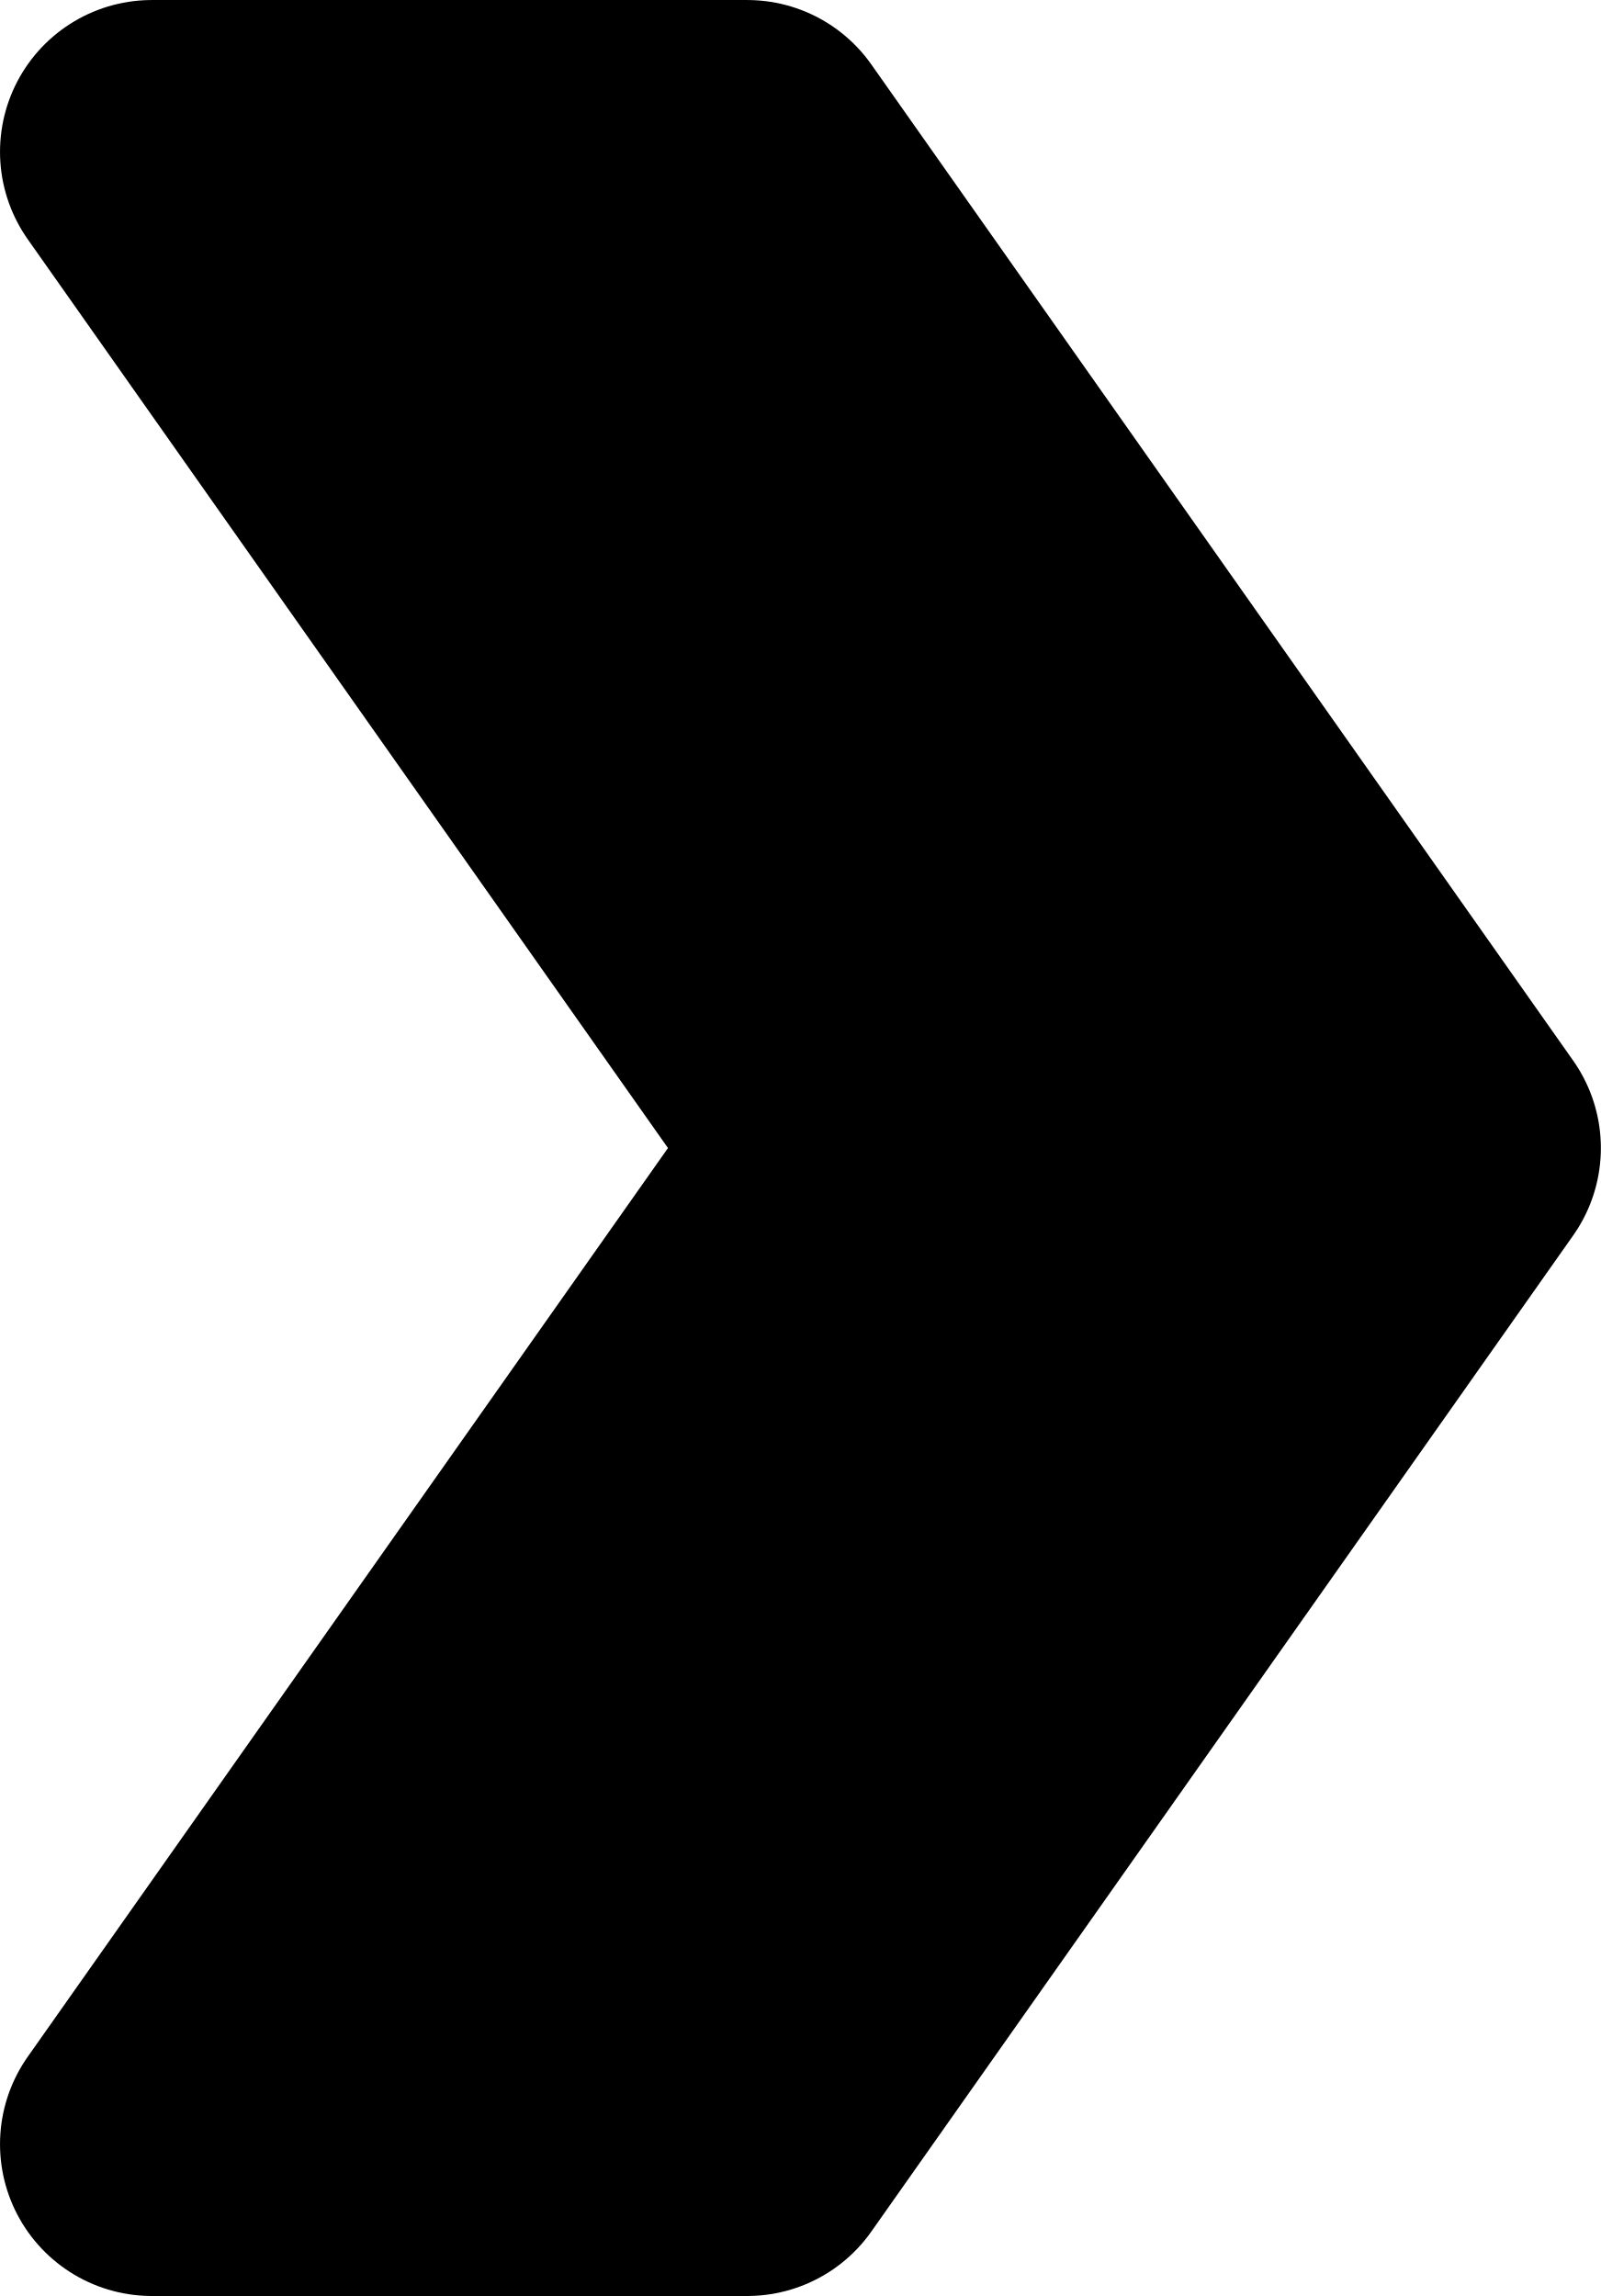
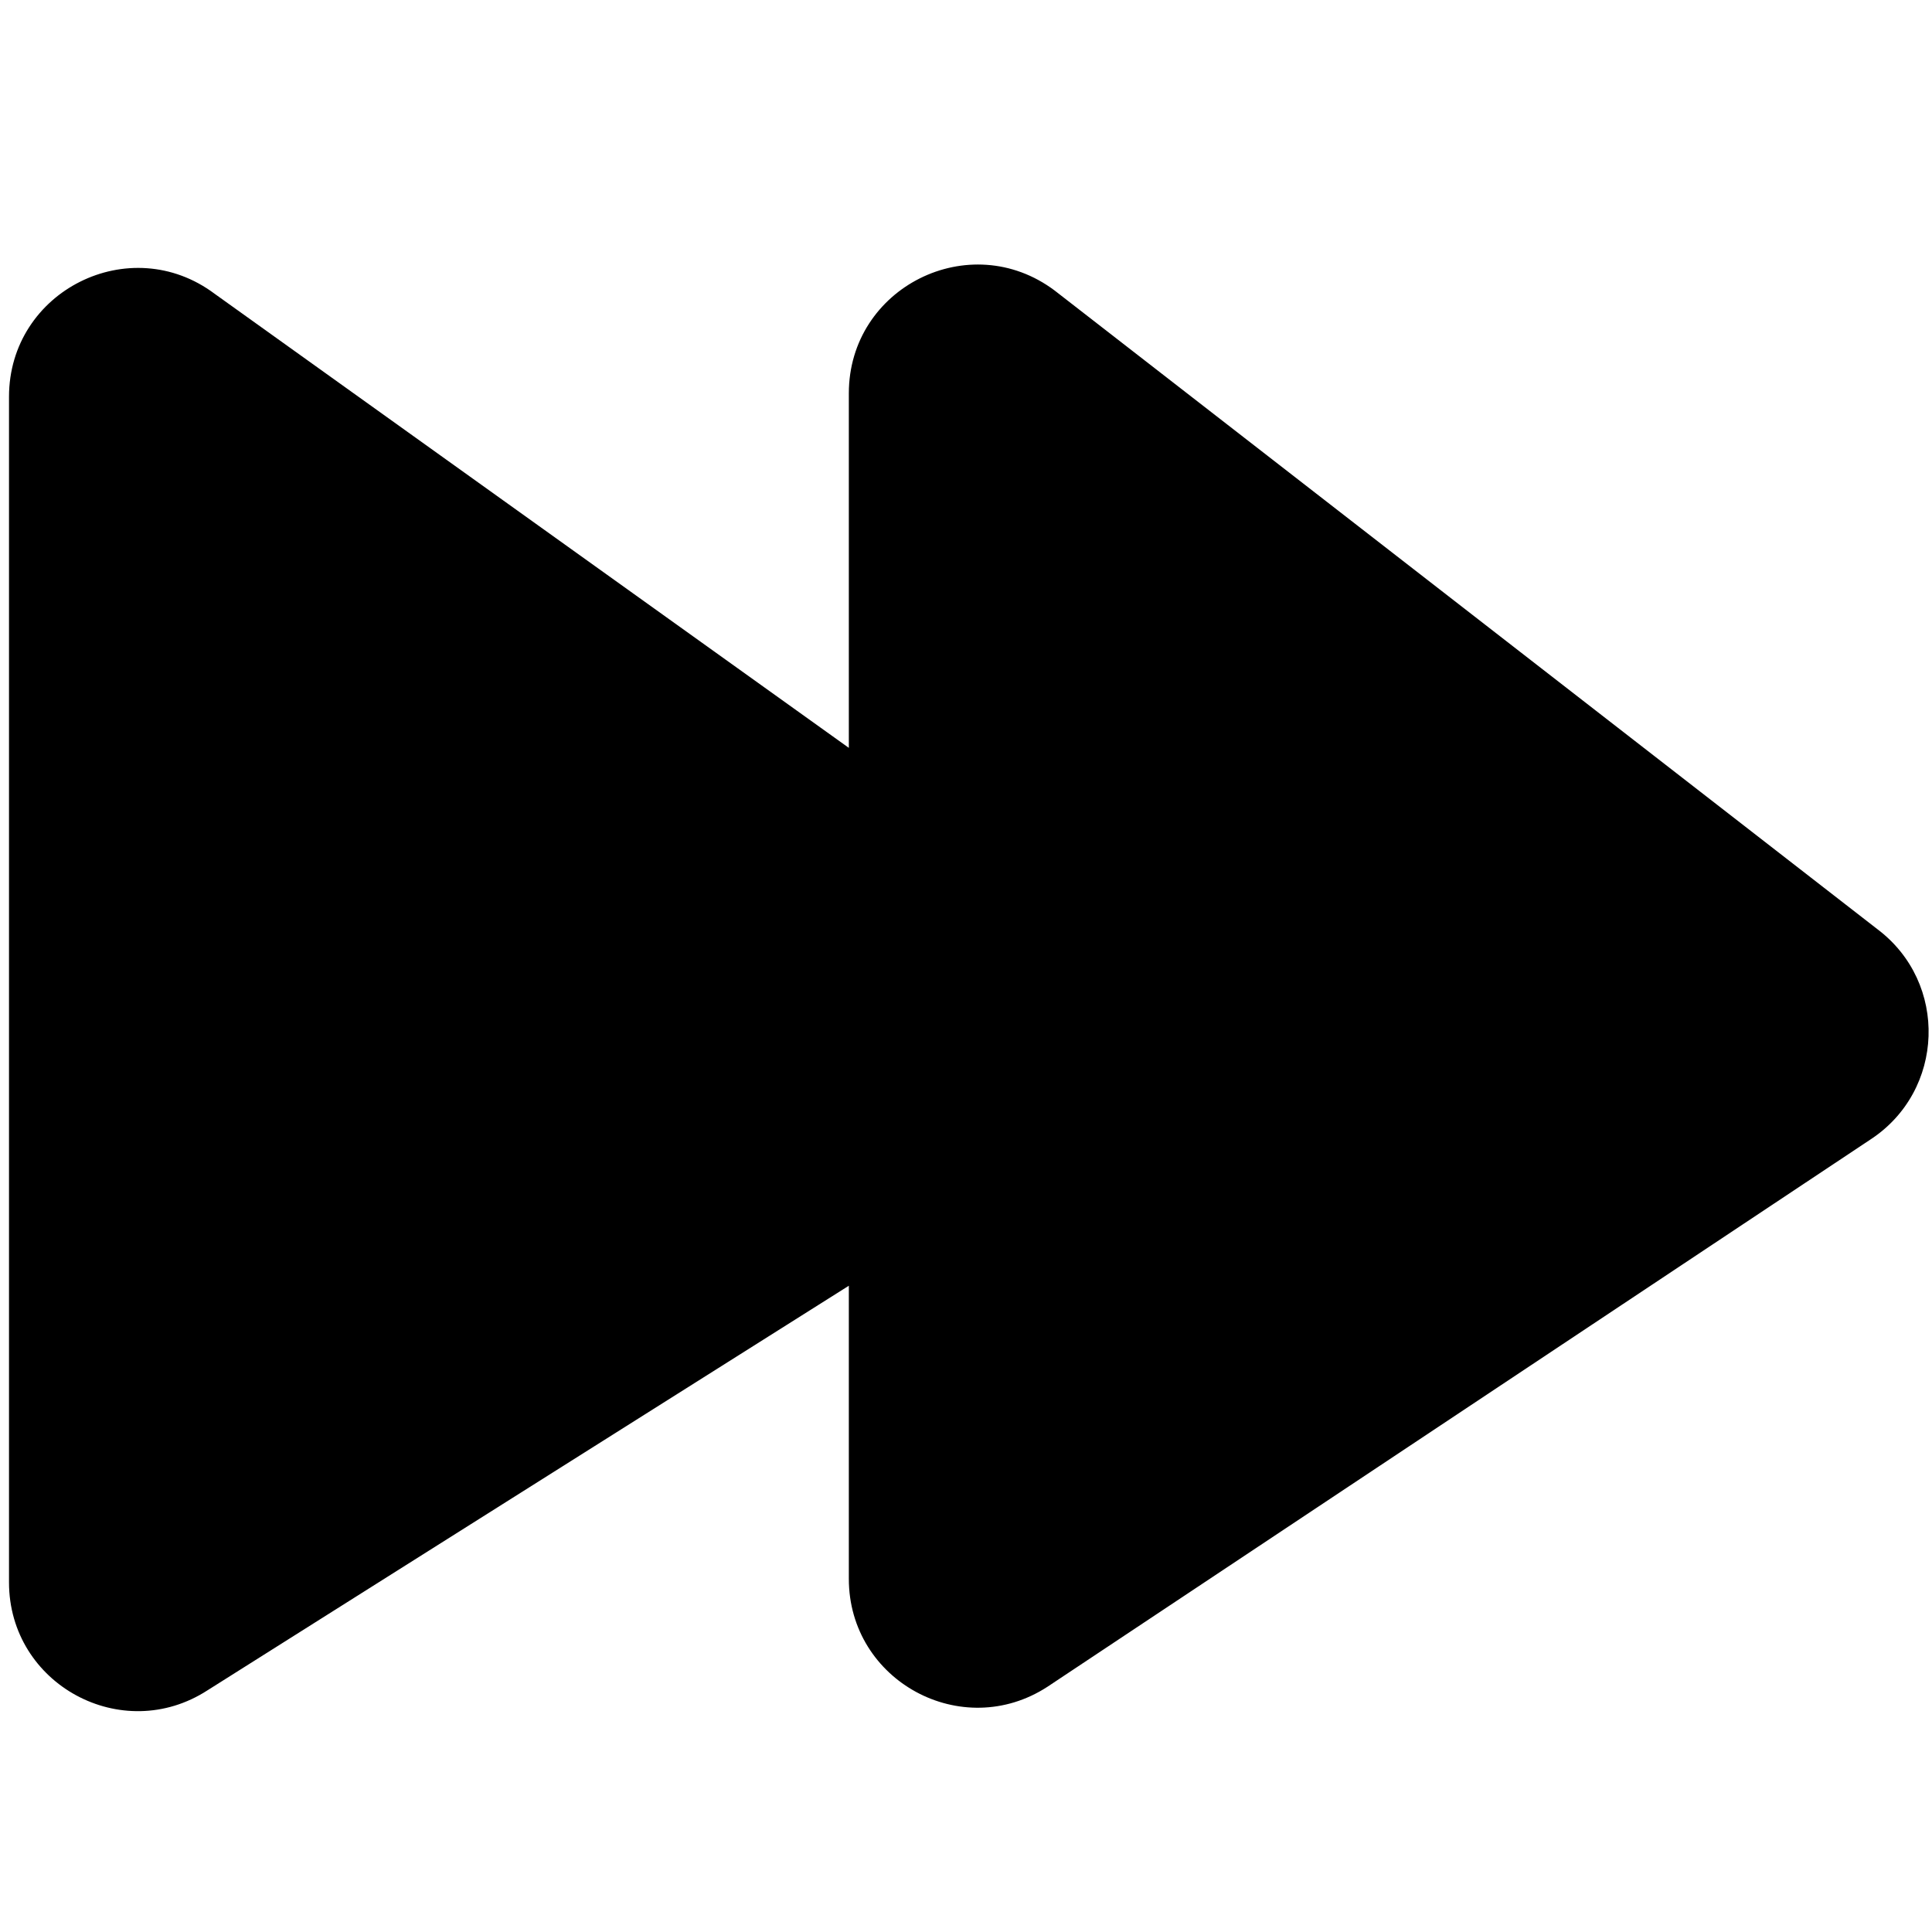
- <svg xmlns="http://www.w3.org/2000/svg" width="614.59" height="881.561" viewBox="0 0 614.59 881.561">
-   <defs>
-     <style>
-       .cls-1 {
-         stroke: #000;
-         stroke-linecap: round;
-         stroke-linejoin: round;
-         stroke-width: 116.57px;
-         fill-rule: evenodd;
-       }
-     </style>
-   </defs>
-   <path id="Arrow_2_1" data-name="Arrow 2 1" class="cls-1" d="M1063.01,1373.99l269.44-382.477-269.44-382.5h228.55l269.45,382.5L1291.56,1373.99H1063.01Z" transform="translate(-1004.72 -550.719)" />
+ <svg xmlns="http://www.w3.org/2000/svg" viewBox="0 0 256 256" version="1.1" x="0px" y="0px" id="svg16" width="256" height="256">
+   <defs id="defs20" />
+   <g id="g10-3" transform="matrix(15.89815,0,0,15.89815,1.188328,20.12947)" style="fill:none;fill-rule:evenodd;stroke:none;stroke-width:1">
+     <g id="g8-6" style="fill:#000000">
+       <path d="M 15.571,6.477 8.715,1.155 C 8.008,0.625 7,1.129 7,2.012 V 4.967 L 1.715,1.183 C 1.008,0.653 3e-4,1.158 3e-4,2.041 v 5.356 4.525 c 0,0.851 0.943,1.362 1.656,0.899 L 7,9.45 v 2.443 c 0,0.851 0.943,1.363 1.656,0.899 l 6.856,-4.559 c 0.624,-0.406 0.655,-1.309 0.059,-1.756" id="path6-7" />
+     </g>
+   </g>
</svg>
